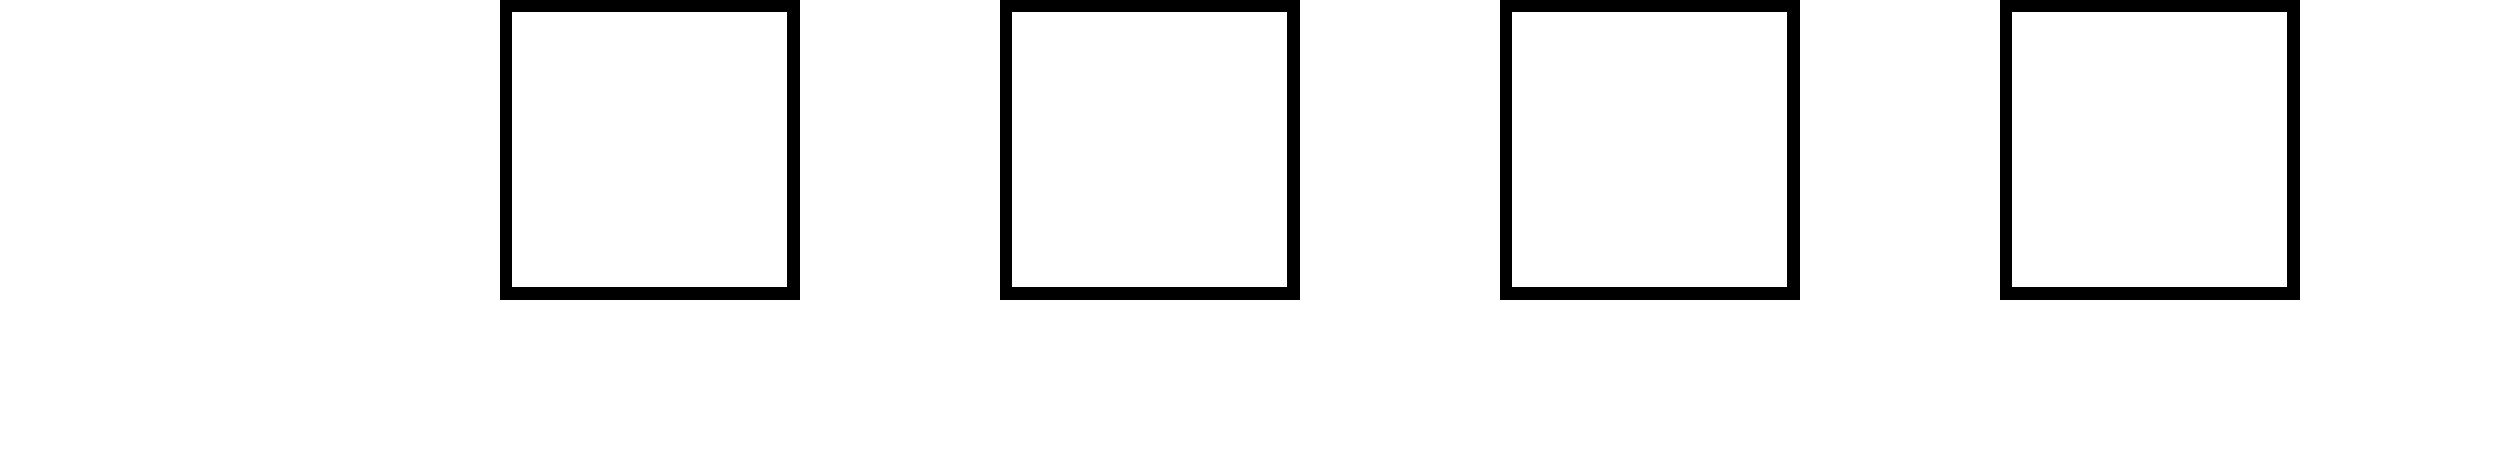
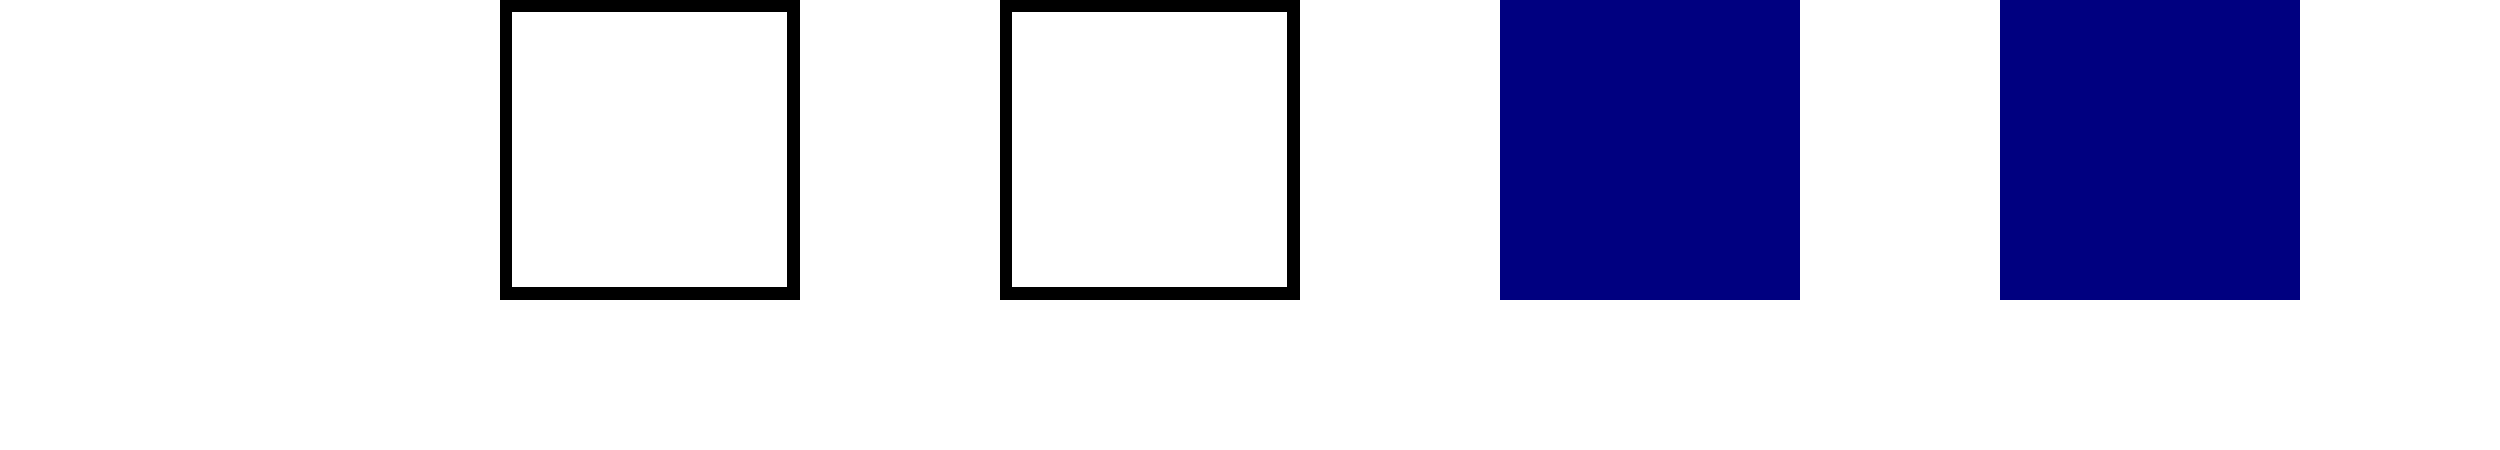
<svg xmlns="http://www.w3.org/2000/svg" width="200" height="36" viewBox="0 0 200 36">
  <g id="normal-topleft">
    <rect x="0" y="0" width="2" height="2" fill="none" shape-rendering="crispEdges" />
  </g>
  <g id="normal-top">
    <rect x="2" y="0" width="20" height="2" fill="none" shape-rendering="crispEdges" />
  </g>
  <g id="normal-topright">
    <rect x="22" y="0" width="2" height="2" fill="none" shape-rendering="crispEdges" />
  </g>
  <g id="normal-left">
    <rect x="0" y="2" width="2" height="20" fill="none" shape-rendering="crispEdges" />
  </g>
  <g id="normal-right">
    <rect x="22" y="2" width="2" height="20" fill="none" shape-rendering="crispEdges" />
  </g>
  <g id="normal-bottomleft">
    <rect x="0" y="22" width="2" height="2" fill="none" shape-rendering="crispEdges" />
  </g>
  <g id="normal-bottom">
    <rect x="2" y="22" width="20" height="2" fill="none" shape-rendering="crispEdges" />
  </g>
  <g id="normal-bottomright">
    <rect x="22" y="22" width="2" height="2" fill="none" shape-rendering="crispEdges" />
  </g>
  <g id="normal-center">
    <rect x="2" y="2" width="20" height="20" fill="none" shape-rendering="crispEdges" />
  </g>
  <rect x="0" y="26" width="0" height="0" fill="none" shape-rendering="crispEdges" id="normal-hint-top-margin" />
  <rect x="0" y="26" width="0" height="0" fill="none" shape-rendering="crispEdges" id="normal-hint-bottom-margin" />
  <rect x="0" y="26" width="0" height="0" fill="none" shape-rendering="crispEdges" id="normal-hint-left-margin" />
  <rect x="0" y="26" width="0" height="0" fill="none" shape-rendering="crispEdges" id="normal-hint-right-margin" />
  <g id="hover-topleft">
    <rect x="40" y="0" width="2" height="1" fill="#000000" shape-rendering="crispEdges" />
    <rect x="40" y="1" width="1" height="1" fill="#000000" shape-rendering="crispEdges" />
    <rect x="41" y="1" width="1" height="1" fill="none" shape-rendering="crispEdges" />
  </g>
  <g id="hover-top">
    <rect x="42" y="0" width="20" height="1" fill="#000000" shape-rendering="crispEdges" />
    <rect x="42" y="1" width="20" height="1" fill="none" shape-rendering="crispEdges" />
  </g>
  <g id="hover-topright">
    <rect x="62" y="0" width="2" height="1" fill="#000000" shape-rendering="crispEdges" />
    <rect x="62" y="1" width="1" height="1" fill="none" shape-rendering="crispEdges" />
    <rect x="63" y="1" width="1" height="1" fill="#000000" shape-rendering="crispEdges" />
  </g>
  <g id="hover-left">
    <rect x="40" y="2" width="1" height="20" fill="#000000" shape-rendering="crispEdges" />
    <rect x="41" y="2" width="1" height="20" fill="none" shape-rendering="crispEdges" />
  </g>
  <g id="hover-right">
    <rect x="62" y="2" width="1" height="20" fill="none" shape-rendering="crispEdges" />
    <rect x="63" y="2" width="1" height="20" fill="#000000" shape-rendering="crispEdges" />
  </g>
  <g id="hover-bottomleft">
    <rect x="40" y="22" width="1" height="1" fill="#000000" shape-rendering="crispEdges" />
    <rect x="41" y="22" width="1" height="1" fill="none" shape-rendering="crispEdges" />
    <rect x="40" y="23" width="2" height="1" fill="#000000" shape-rendering="crispEdges" />
  </g>
  <g id="hover-bottom">
    <rect x="42" y="22" width="20" height="1" fill="none" shape-rendering="crispEdges" />
    <rect x="42" y="23" width="20" height="1" fill="#000000" shape-rendering="crispEdges" />
  </g>
  <g id="hover-bottomright">
    <rect x="62" y="22" width="1" height="1" fill="none" shape-rendering="crispEdges" />
    <rect x="63" y="22" width="1" height="1" fill="#000000" shape-rendering="crispEdges" />
    <rect x="62" y="23" width="2" height="1" fill="#000000" shape-rendering="crispEdges" />
  </g>
  <g id="hover-center">
    <rect x="42" y="2" width="20" height="20" fill="none" shape-rendering="crispEdges" />
  </g>
  <rect x="40" y="26" width="0" height="0" fill="none" shape-rendering="crispEdges" id="hover-hint-top-margin" />
  <rect x="40" y="26" width="0" height="0" fill="none" shape-rendering="crispEdges" id="hover-hint-bottom-margin" />
  <rect x="40" y="26" width="0" height="0" fill="none" shape-rendering="crispEdges" id="hover-hint-left-margin" />
  <rect x="40" y="26" width="0" height="0" fill="none" shape-rendering="crispEdges" id="hover-hint-right-margin" />
  <g id="focus-topleft">
    <rect x="80" y="0" width="2" height="1" fill="#000000" shape-rendering="crispEdges" />
    <rect x="80" y="1" width="1" height="1" fill="#000000" shape-rendering="crispEdges" />
    <rect x="81" y="1" width="1" height="1" fill="none" shape-rendering="crispEdges" />
  </g>
  <g id="focus-top">
    <rect x="82" y="0" width="20" height="1" fill="#000000" shape-rendering="crispEdges" />
    <rect x="82" y="1" width="20" height="1" fill="none" shape-rendering="crispEdges" />
  </g>
  <g id="focus-topright">
    <rect x="102" y="0" width="2" height="1" fill="#000000" shape-rendering="crispEdges" />
    <rect x="102" y="1" width="1" height="1" fill="none" shape-rendering="crispEdges" />
    <rect x="103" y="1" width="1" height="1" fill="#000000" shape-rendering="crispEdges" />
  </g>
  <g id="focus-left">
    <rect x="80" y="2" width="1" height="20" fill="#000000" shape-rendering="crispEdges" />
    <rect x="81" y="2" width="1" height="20" fill="none" shape-rendering="crispEdges" />
  </g>
  <g id="focus-right">
    <rect x="102" y="2" width="1" height="20" fill="none" shape-rendering="crispEdges" />
    <rect x="103" y="2" width="1" height="20" fill="#000000" shape-rendering="crispEdges" />
  </g>
  <g id="focus-bottomleft">
    <rect x="80" y="22" width="1" height="1" fill="#000000" shape-rendering="crispEdges" />
    <rect x="81" y="22" width="1" height="1" fill="none" shape-rendering="crispEdges" />
    <rect x="80" y="23" width="2" height="1" fill="#000000" shape-rendering="crispEdges" />
  </g>
  <g id="focus-bottom">
    <rect x="82" y="22" width="20" height="1" fill="none" shape-rendering="crispEdges" />
    <rect x="82" y="23" width="20" height="1" fill="#000000" shape-rendering="crispEdges" />
  </g>
  <g id="focus-bottomright">
    <rect x="102" y="22" width="1" height="1" fill="none" shape-rendering="crispEdges" />
    <rect x="103" y="22" width="1" height="1" fill="#000000" shape-rendering="crispEdges" />
    <rect x="102" y="23" width="2" height="1" fill="#000000" shape-rendering="crispEdges" />
  </g>
  <g id="focus-center">
    <rect x="82" y="2" width="20" height="20" fill="none" shape-rendering="crispEdges" />
  </g>
  <rect x="80" y="26" width="0" height="0" fill="none" shape-rendering="crispEdges" id="focus-hint-top-margin" />
  <rect x="80" y="26" width="0" height="0" fill="none" shape-rendering="crispEdges" id="focus-hint-bottom-margin" />
  <rect x="80" y="26" width="0" height="0" fill="none" shape-rendering="crispEdges" id="focus-hint-left-margin" />
  <rect x="80" y="26" width="0" height="0" fill="none" shape-rendering="crispEdges" id="focus-hint-right-margin" />
  <g id="selected-topleft">
-     <rect x="120" y="0" width="2" height="1" fill="#000000" shape-rendering="crispEdges" />
-     <rect x="120" y="1" width="1" height="1" fill="#000000" shape-rendering="crispEdges" />
-     <rect x="121" y="1" width="1" height="1" fill="none" shape-rendering="crispEdges" />
+     <rect x="120" y="0" width="2" height="2" fill="#000080" shape-rendering="crispEdges" />
  </g>
  <g id="selected-top">
-     <rect x="122" y="0" width="20" height="1" fill="#000000" shape-rendering="crispEdges" />
-     <rect x="122" y="1" width="20" height="1" fill="none" shape-rendering="crispEdges" />
+     <rect x="122" y="0" width="20" height="2" fill="#000080" shape-rendering="crispEdges" />
  </g>
  <g id="selected-topright">
-     <rect x="142" y="0" width="2" height="1" fill="#000000" shape-rendering="crispEdges" />
-     <rect x="142" y="1" width="1" height="1" fill="none" shape-rendering="crispEdges" />
-     <rect x="143" y="1" width="1" height="1" fill="#000000" shape-rendering="crispEdges" />
+     <rect x="142" y="0" width="2" height="2" fill="#000080" shape-rendering="crispEdges" />
  </g>
  <g id="selected-left">
-     <rect x="120" y="2" width="1" height="20" fill="#000000" shape-rendering="crispEdges" />
-     <rect x="121" y="2" width="1" height="20" fill="none" shape-rendering="crispEdges" />
+     <rect x="120" y="2" width="2" height="20" fill="#000080" shape-rendering="crispEdges" />
  </g>
  <g id="selected-right">
-     <rect x="142" y="2" width="1" height="20" fill="none" shape-rendering="crispEdges" />
-     <rect x="143" y="2" width="1" height="20" fill="#000000" shape-rendering="crispEdges" />
+     <rect x="142" y="2" width="2" height="20" fill="#000080" shape-rendering="crispEdges" />
  </g>
  <g id="selected-bottomleft">
-     <rect x="120" y="22" width="1" height="1" fill="#000000" shape-rendering="crispEdges" />
-     <rect x="121" y="22" width="1" height="1" fill="none" shape-rendering="crispEdges" />
-     <rect x="120" y="23" width="2" height="1" fill="#000000" shape-rendering="crispEdges" />
+     <rect x="120" y="22" width="2" height="2" fill="#000080" shape-rendering="crispEdges" />
  </g>
  <g id="selected-bottom">
-     <rect x="122" y="22" width="20" height="1" fill="none" shape-rendering="crispEdges" />
-     <rect x="122" y="23" width="20" height="1" fill="#000000" shape-rendering="crispEdges" />
+     <rect x="122" y="22" width="20" height="2" fill="#000080" shape-rendering="crispEdges" />
  </g>
  <g id="selected-bottomright">
-     <rect x="142" y="22" width="1" height="1" fill="none" shape-rendering="crispEdges" />
-     <rect x="143" y="22" width="1" height="1" fill="#000000" shape-rendering="crispEdges" />
-     <rect x="142" y="23" width="2" height="1" fill="#000000" shape-rendering="crispEdges" />
+     <rect x="142" y="22" width="2" height="2" fill="#000080" shape-rendering="crispEdges" />
  </g>
  <g id="selected-center">
-     <rect x="122" y="2" width="20" height="20" fill="none" shape-rendering="crispEdges" />
+     <rect x="122" y="2" width="20" height="20" fill="#000080" shape-rendering="crispEdges" />
  </g>
  <rect x="120" y="26" width="0" height="0" fill="none" shape-rendering="crispEdges" id="selected-hint-top-margin" />
  <rect x="120" y="26" width="0" height="0" fill="none" shape-rendering="crispEdges" id="selected-hint-bottom-margin" />
  <rect x="120" y="26" width="0" height="0" fill="none" shape-rendering="crispEdges" id="selected-hint-left-margin" />
  <rect x="120" y="26" width="0" height="0" fill="none" shape-rendering="crispEdges" id="selected-hint-right-margin" />
  <g id="selected+hover-topleft">
-     <rect x="160" y="0" width="2" height="1" fill="#000000" shape-rendering="crispEdges" />
-     <rect x="160" y="1" width="1" height="1" fill="#000000" shape-rendering="crispEdges" />
-     <rect x="161" y="1" width="1" height="1" fill="none" shape-rendering="crispEdges" />
+     <rect x="160" y="0" width="2" height="2" fill="#000080" shape-rendering="crispEdges" />
  </g>
  <g id="selected+hover-top">
-     <rect x="162" y="0" width="20" height="1" fill="#000000" shape-rendering="crispEdges" />
-     <rect x="162" y="1" width="20" height="1" fill="none" shape-rendering="crispEdges" />
+     <rect x="162" y="0" width="20" height="2" fill="#000080" shape-rendering="crispEdges" />
  </g>
  <g id="selected+hover-topright">
-     <rect x="182" y="0" width="2" height="1" fill="#000000" shape-rendering="crispEdges" />
-     <rect x="182" y="1" width="1" height="1" fill="none" shape-rendering="crispEdges" />
-     <rect x="183" y="1" width="1" height="1" fill="#000000" shape-rendering="crispEdges" />
+     <rect x="182" y="0" width="2" height="2" fill="#000080" shape-rendering="crispEdges" />
  </g>
  <g id="selected+hover-left">
-     <rect x="160" y="2" width="1" height="20" fill="#000000" shape-rendering="crispEdges" />
-     <rect x="161" y="2" width="1" height="20" fill="none" shape-rendering="crispEdges" />
+     <rect x="160" y="2" width="2" height="20" fill="#000080" shape-rendering="crispEdges" />
  </g>
  <g id="selected+hover-right">
-     <rect x="182" y="2" width="1" height="20" fill="none" shape-rendering="crispEdges" />
-     <rect x="183" y="2" width="1" height="20" fill="#000000" shape-rendering="crispEdges" />
+     <rect x="182" y="2" width="2" height="20" fill="#000080" shape-rendering="crispEdges" />
  </g>
  <g id="selected+hover-bottomleft">
-     <rect x="160" y="22" width="1" height="1" fill="#000000" shape-rendering="crispEdges" />
-     <rect x="161" y="22" width="1" height="1" fill="none" shape-rendering="crispEdges" />
-     <rect x="160" y="23" width="2" height="1" fill="#000000" shape-rendering="crispEdges" />
+     <rect x="160" y="22" width="2" height="2" fill="#000080" shape-rendering="crispEdges" />
  </g>
  <g id="selected+hover-bottom">
-     <rect x="162" y="22" width="20" height="1" fill="none" shape-rendering="crispEdges" />
-     <rect x="162" y="23" width="20" height="1" fill="#000000" shape-rendering="crispEdges" />
+     <rect x="162" y="22" width="20" height="2" fill="#000080" shape-rendering="crispEdges" />
  </g>
  <g id="selected+hover-bottomright">
-     <rect x="182" y="22" width="1" height="1" fill="none" shape-rendering="crispEdges" />
-     <rect x="183" y="22" width="1" height="1" fill="#000000" shape-rendering="crispEdges" />
-     <rect x="182" y="23" width="2" height="1" fill="#000000" shape-rendering="crispEdges" />
+     <rect x="182" y="22" width="2" height="2" fill="#000080" shape-rendering="crispEdges" />
  </g>
  <g id="selected+hover-center">
-     <rect x="162" y="2" width="20" height="20" fill="none" shape-rendering="crispEdges" />
+     <rect x="162" y="2" width="20" height="20" fill="#000080" shape-rendering="crispEdges" />
  </g>
  <rect x="160" y="26" width="0" height="0" fill="none" shape-rendering="crispEdges" id="selected+hover-hint-top-margin" />
  <rect x="160" y="26" width="0" height="0" fill="none" shape-rendering="crispEdges" id="selected+hover-hint-bottom-margin" />
  <rect x="160" y="26" width="0" height="0" fill="none" shape-rendering="crispEdges" id="selected+hover-hint-left-margin" />
  <rect x="160" y="26" width="0" height="0" fill="none" shape-rendering="crispEdges" id="selected+hover-hint-right-margin" />
</svg>
